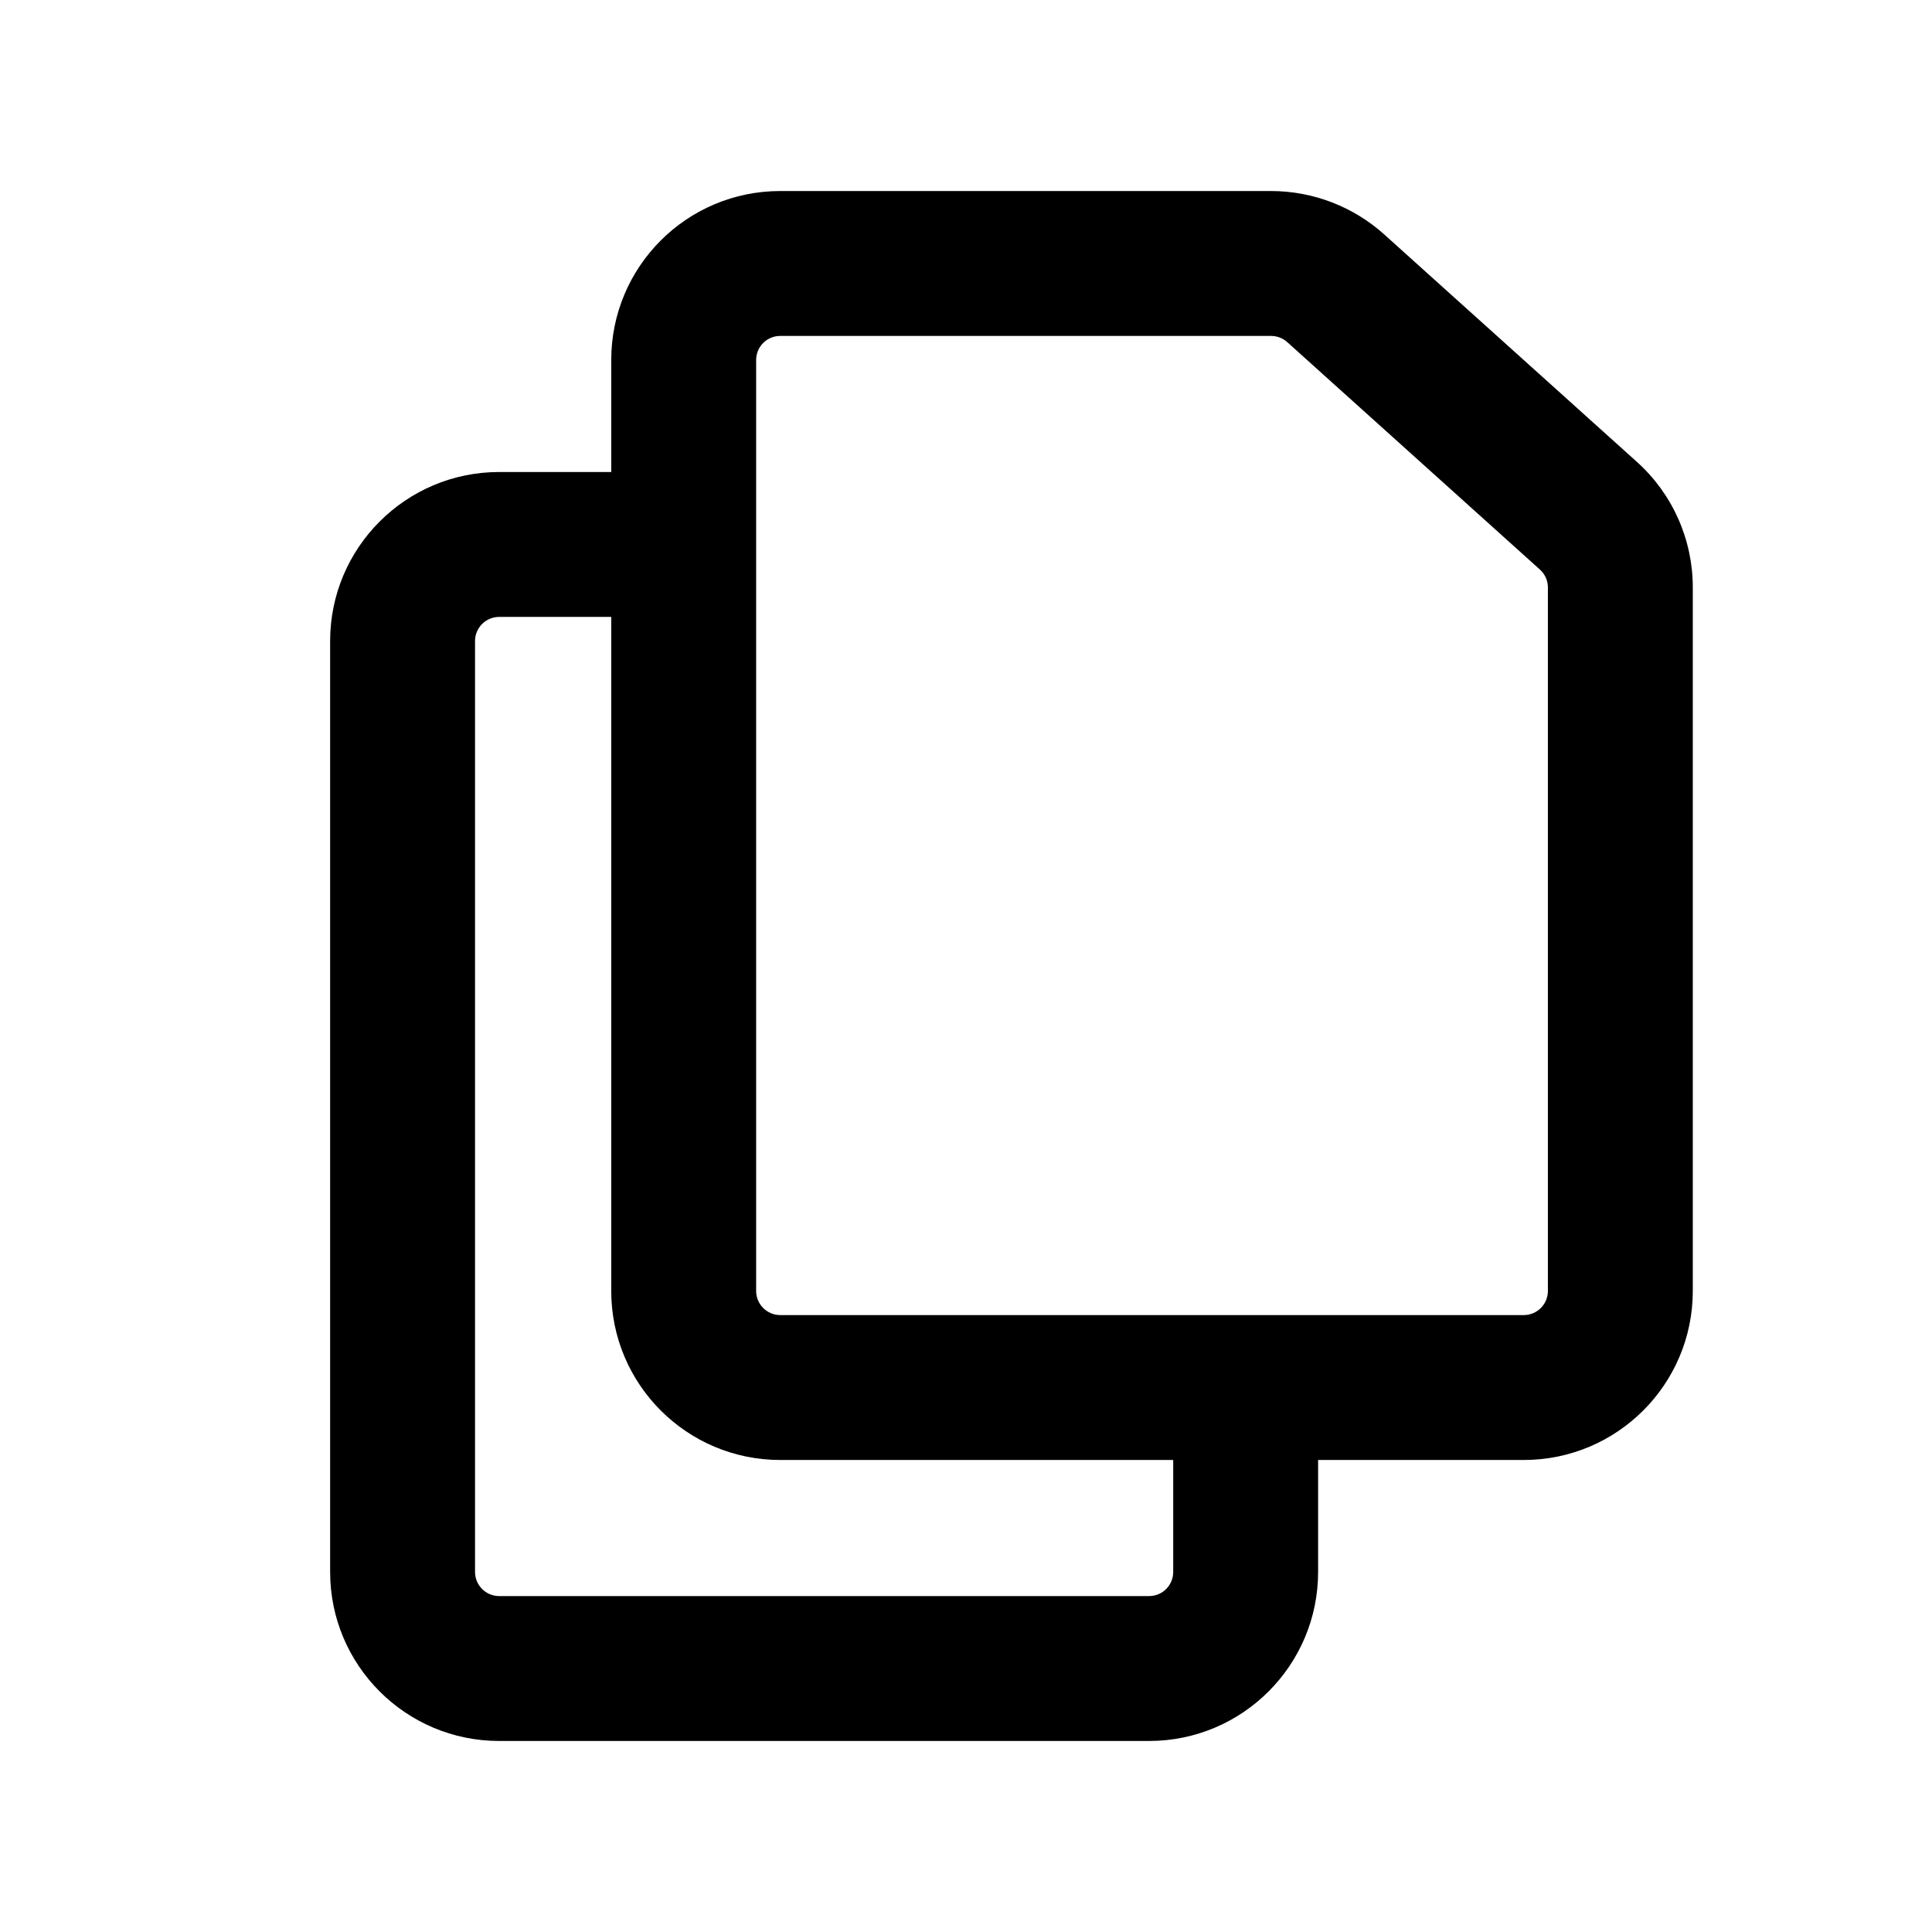
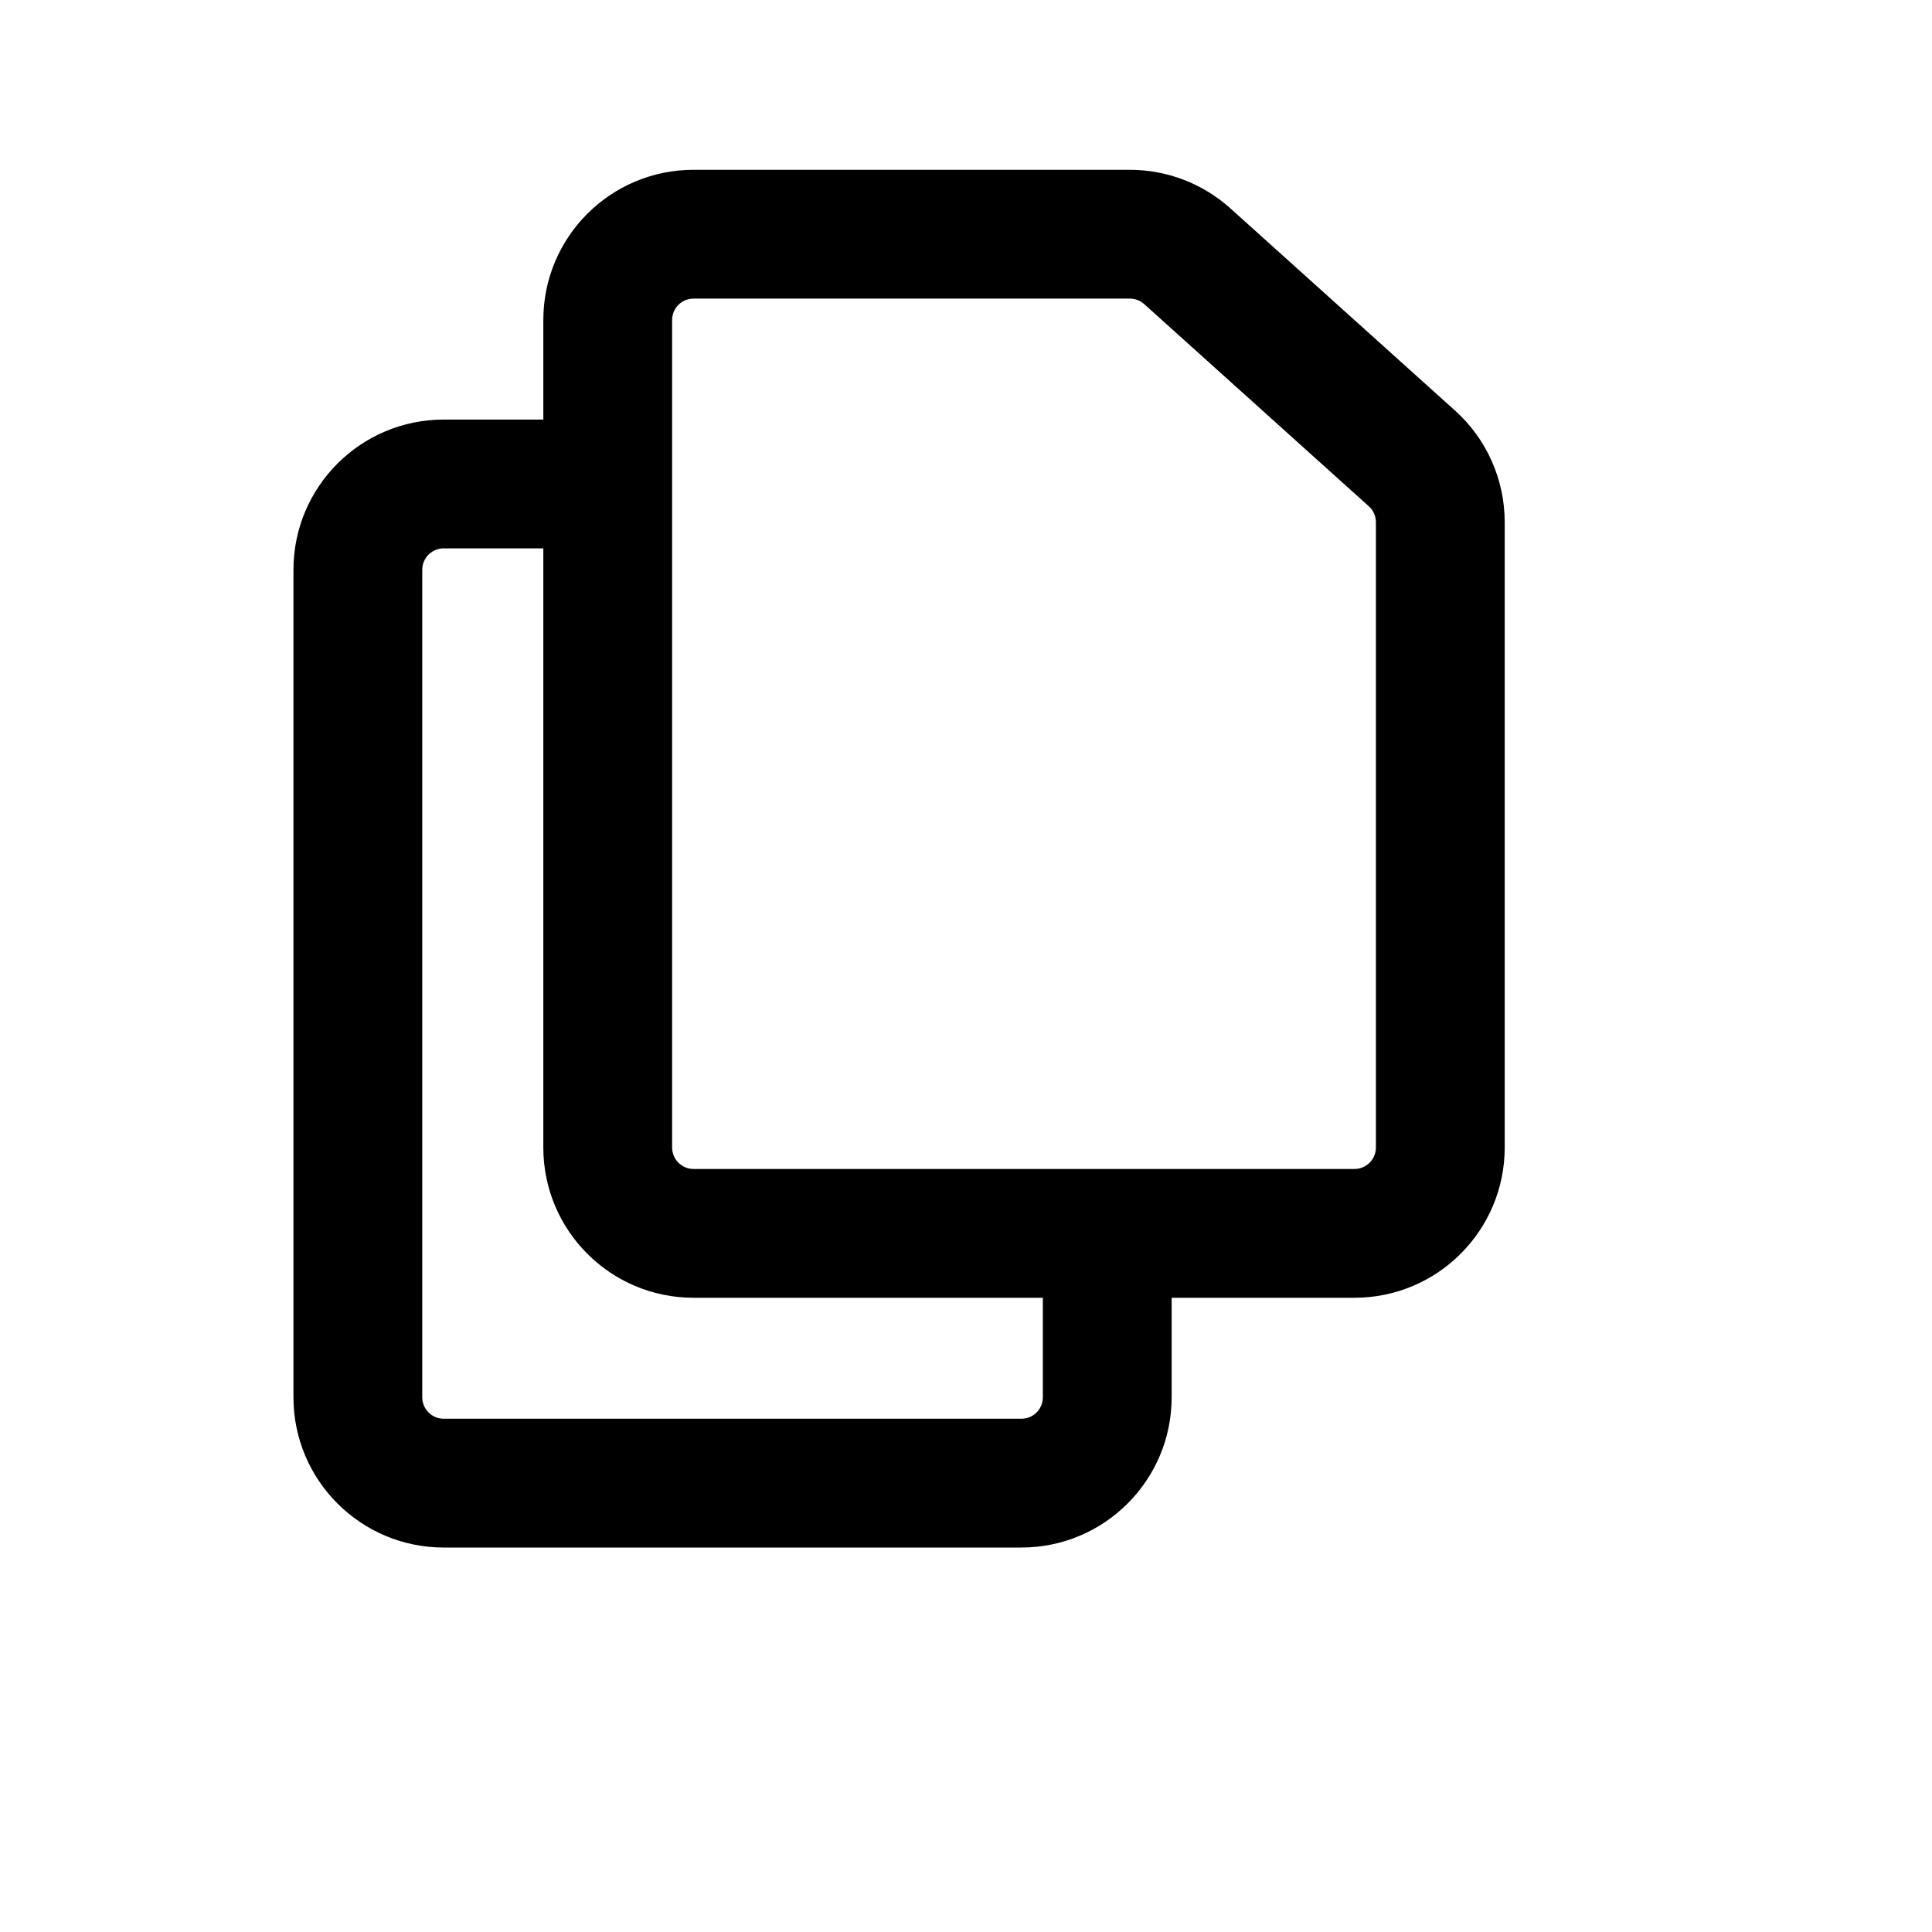
- <svg xmlns="http://www.w3.org/2000/svg" width="16" height="16" viewBox="0 0 16 16" fill="none">
+ <svg xmlns="http://www.w3.org/2000/svg" width="18" height="18" viewBox="0 0 18 18" fill="none">
  <path fill-rule="evenodd" clip-rule="evenodd" d="M6.462 1.582C5.688 1.582 5.062 2.208 5.062 2.982V3.909H4.134C3.361 3.909 2.734 4.536 2.734 5.309V13.018C2.734 13.791 3.361 14.418 4.134 14.418H9.516C10.289 14.418 10.916 13.791 10.916 13.018V12.091H12.619C13.392 12.091 14.019 11.464 14.019 10.691V4.865C14.019 4.468 13.851 4.09 13.556 3.825L11.463 1.941C11.206 1.71 10.872 1.582 10.526 1.582H6.462ZM6.262 2.982C6.262 2.871 6.351 2.782 6.462 2.782H10.526C10.576 2.782 10.623 2.8 10.66 2.833L12.753 4.717C12.795 4.754 12.819 4.809 12.819 4.865V10.691C12.819 10.801 12.73 10.891 12.619 10.891H6.462C6.351 10.891 6.262 10.801 6.262 10.691V2.982ZM9.716 12.091H6.462C5.688 12.091 5.062 11.464 5.062 10.691V5.109H4.134C4.024 5.109 3.934 5.198 3.934 5.309V13.018C3.934 13.129 4.024 13.218 4.134 13.218H9.516C9.627 13.218 9.716 13.129 9.716 13.018V12.091Z" fill="currentColor" />
</svg>
